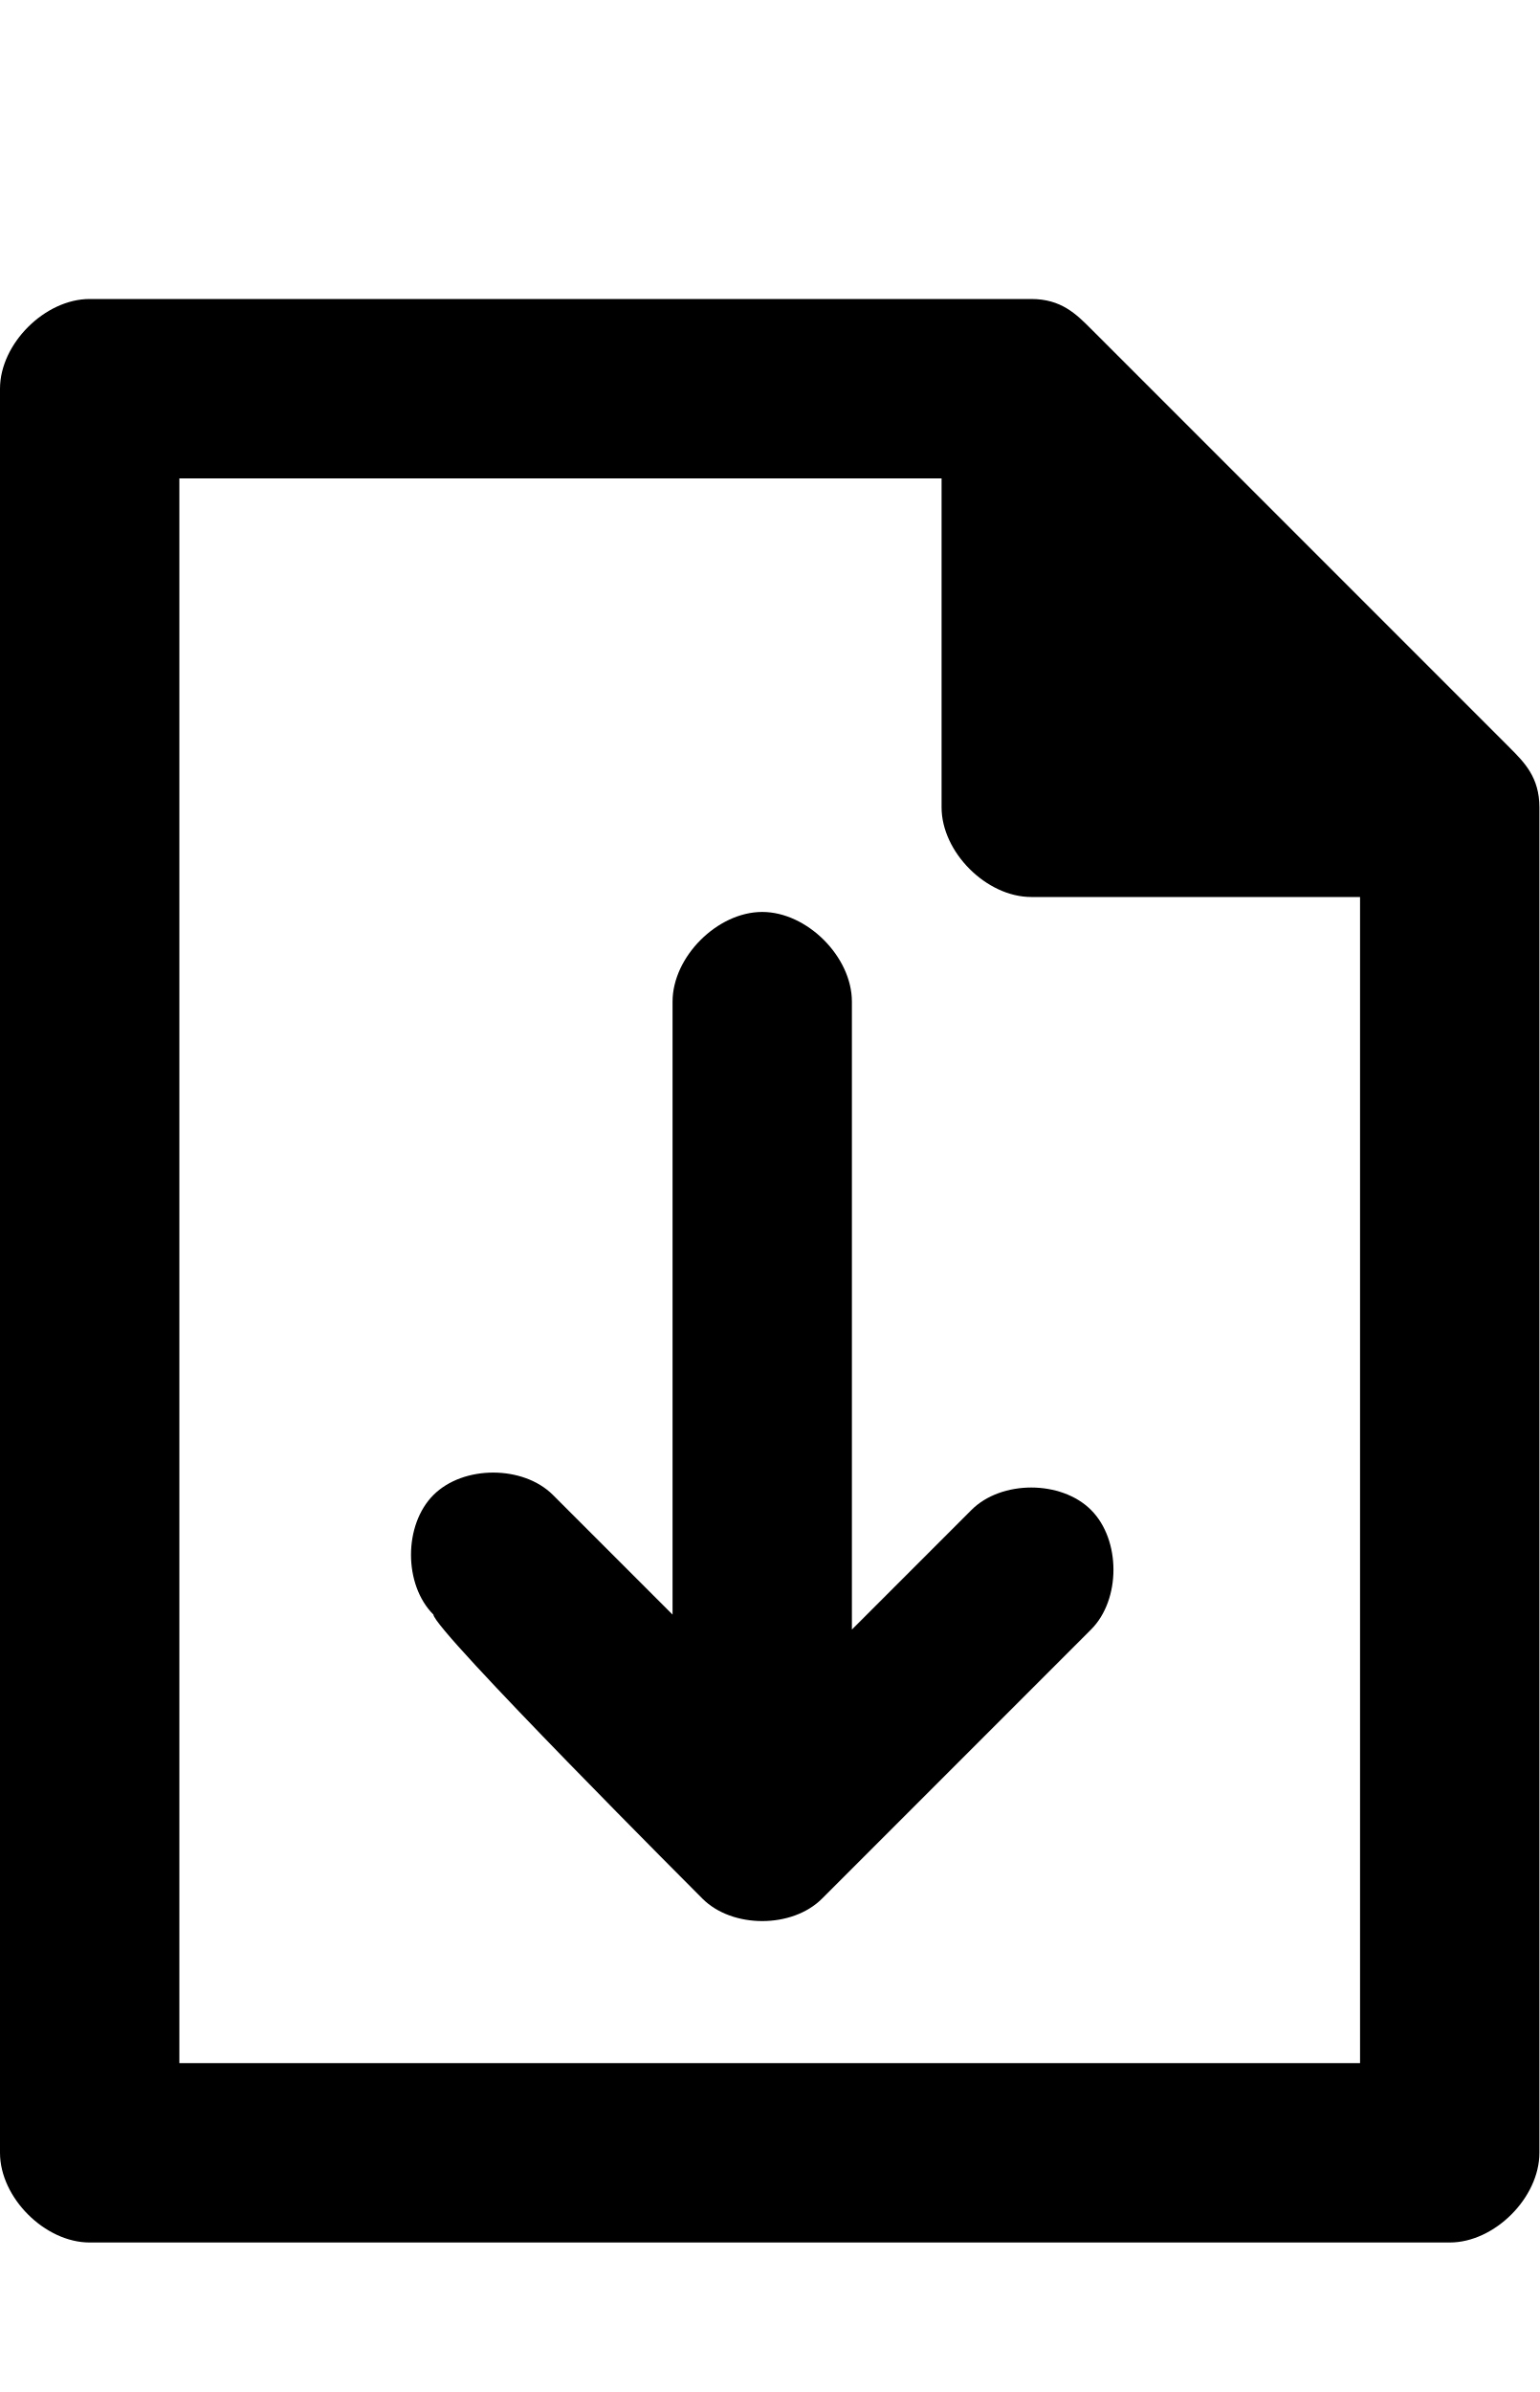
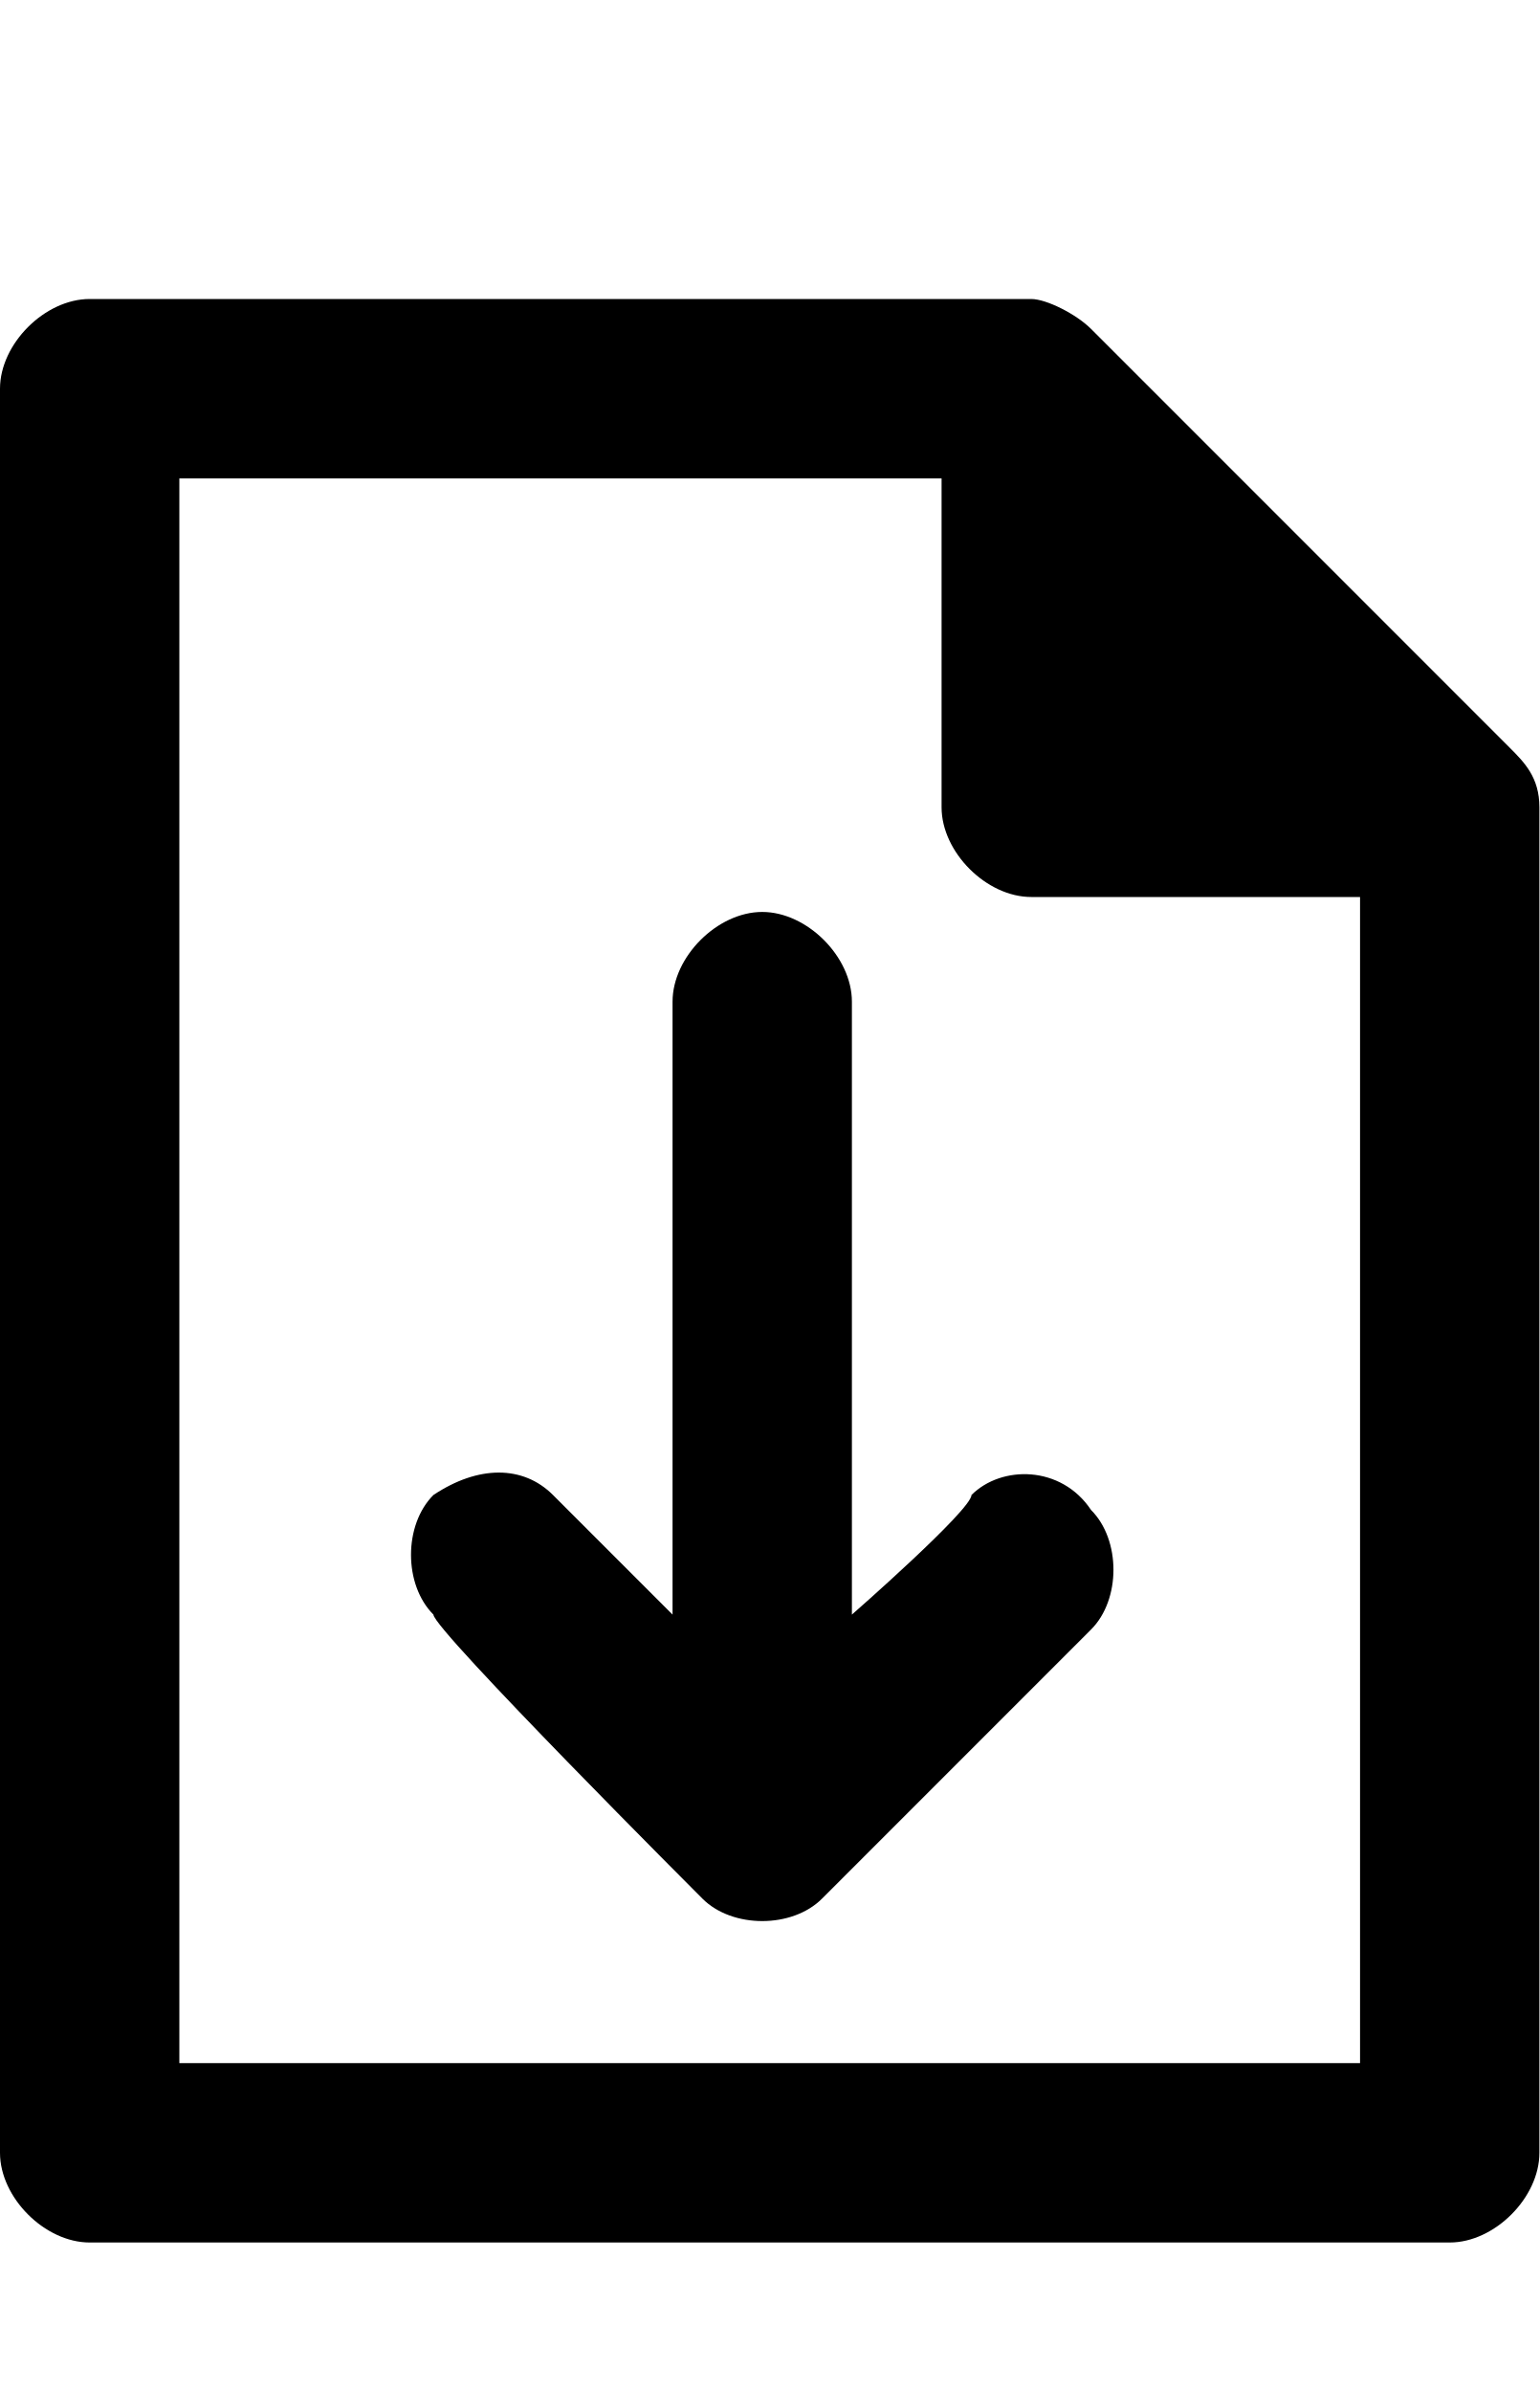
<svg class="cf-icon-svg" aria-label="download" version="1.1" viewBox="0 0 10.3 16">
-   <path d="M4.7,12.7c0.2,0.2,0.6,0.2,0.8,0c0,0,1.7-1.7,1.8-1.8c0.2-0.2,0.2-0.6,0-0.8c-0.2-0.2-0.6-0.2-0.8,0         c-0.1,0.1-0.8,0.8-0.8,0.8V6.7c0-0.3-0.3-0.6-0.6-0.6c-0.3,0-0.6,0.3-0.6,0.6v4.1c0,0-0.8-0.8-0.8-0.8c-0.2-0.2-0.6-0.2-0.8,0         c-0.2,0.2-0.2,0.6,0,0.8C2.9,10.9,4.7,12.7,4.7,12.7L4.7,12.7z M10.1,5c0,0,0,0-2.8-2.8C7.2,2.1,7.1,2,6.9,2H0.6C0.3,2,0,2.3,0,2.6         v11.8C0,14.7,0.3,15,0.6,15h9.1c0.3,0,0.6-0.3,0.6-0.6v-9C10.3,5.2,10.2,5.1,10.1,5L10.1,5z M1.2,3.2h5.1v2.2C6.3,5.7,6.6,6,6.9,6         h2.2v7.8H1.2V3.2z" />
+   <path d="M4.7,12.7c0.2,0.2,0.6,0.2,0.8,0c0,0,1.7-1.7,1.8-1.8c0.2-0.2,0.2-0.6,0-0.8C7.1,9.8,6.7,9.8,6.5,10c0,0.1-0.8,0.8-0.8,0.8  V6.7c0-0.3-0.3-0.6-0.6-0.6c-0.3,0-0.6,0.3-0.6,0.6v4.1L3.7,10c-0.2-0.2-0.5-0.2-0.8,0c-0.2,0.2-0.2,0.6,0,0.8  C2.9,10.9,4.7,12.7,4.7,12.7L4.7,12.7z M10.1,5c0,0,0,0-2.8-2.8C7.2,2.1,7,2,6.9,2H0.6C0.3,2,0,2.3,0,2.6v11.8C0,14.7,0.3,15,0.6,15  h9.1c0.3,0,0.6-0.3,0.6-0.6v-9C10.3,5.2,10.2,5.1,10.1,5L10.1,5z M1.2,3.2h5.1v2.2C6.3,5.7,6.6,6,6.9,6h2.2v7.8H1.2V3.2z" />
</svg>
